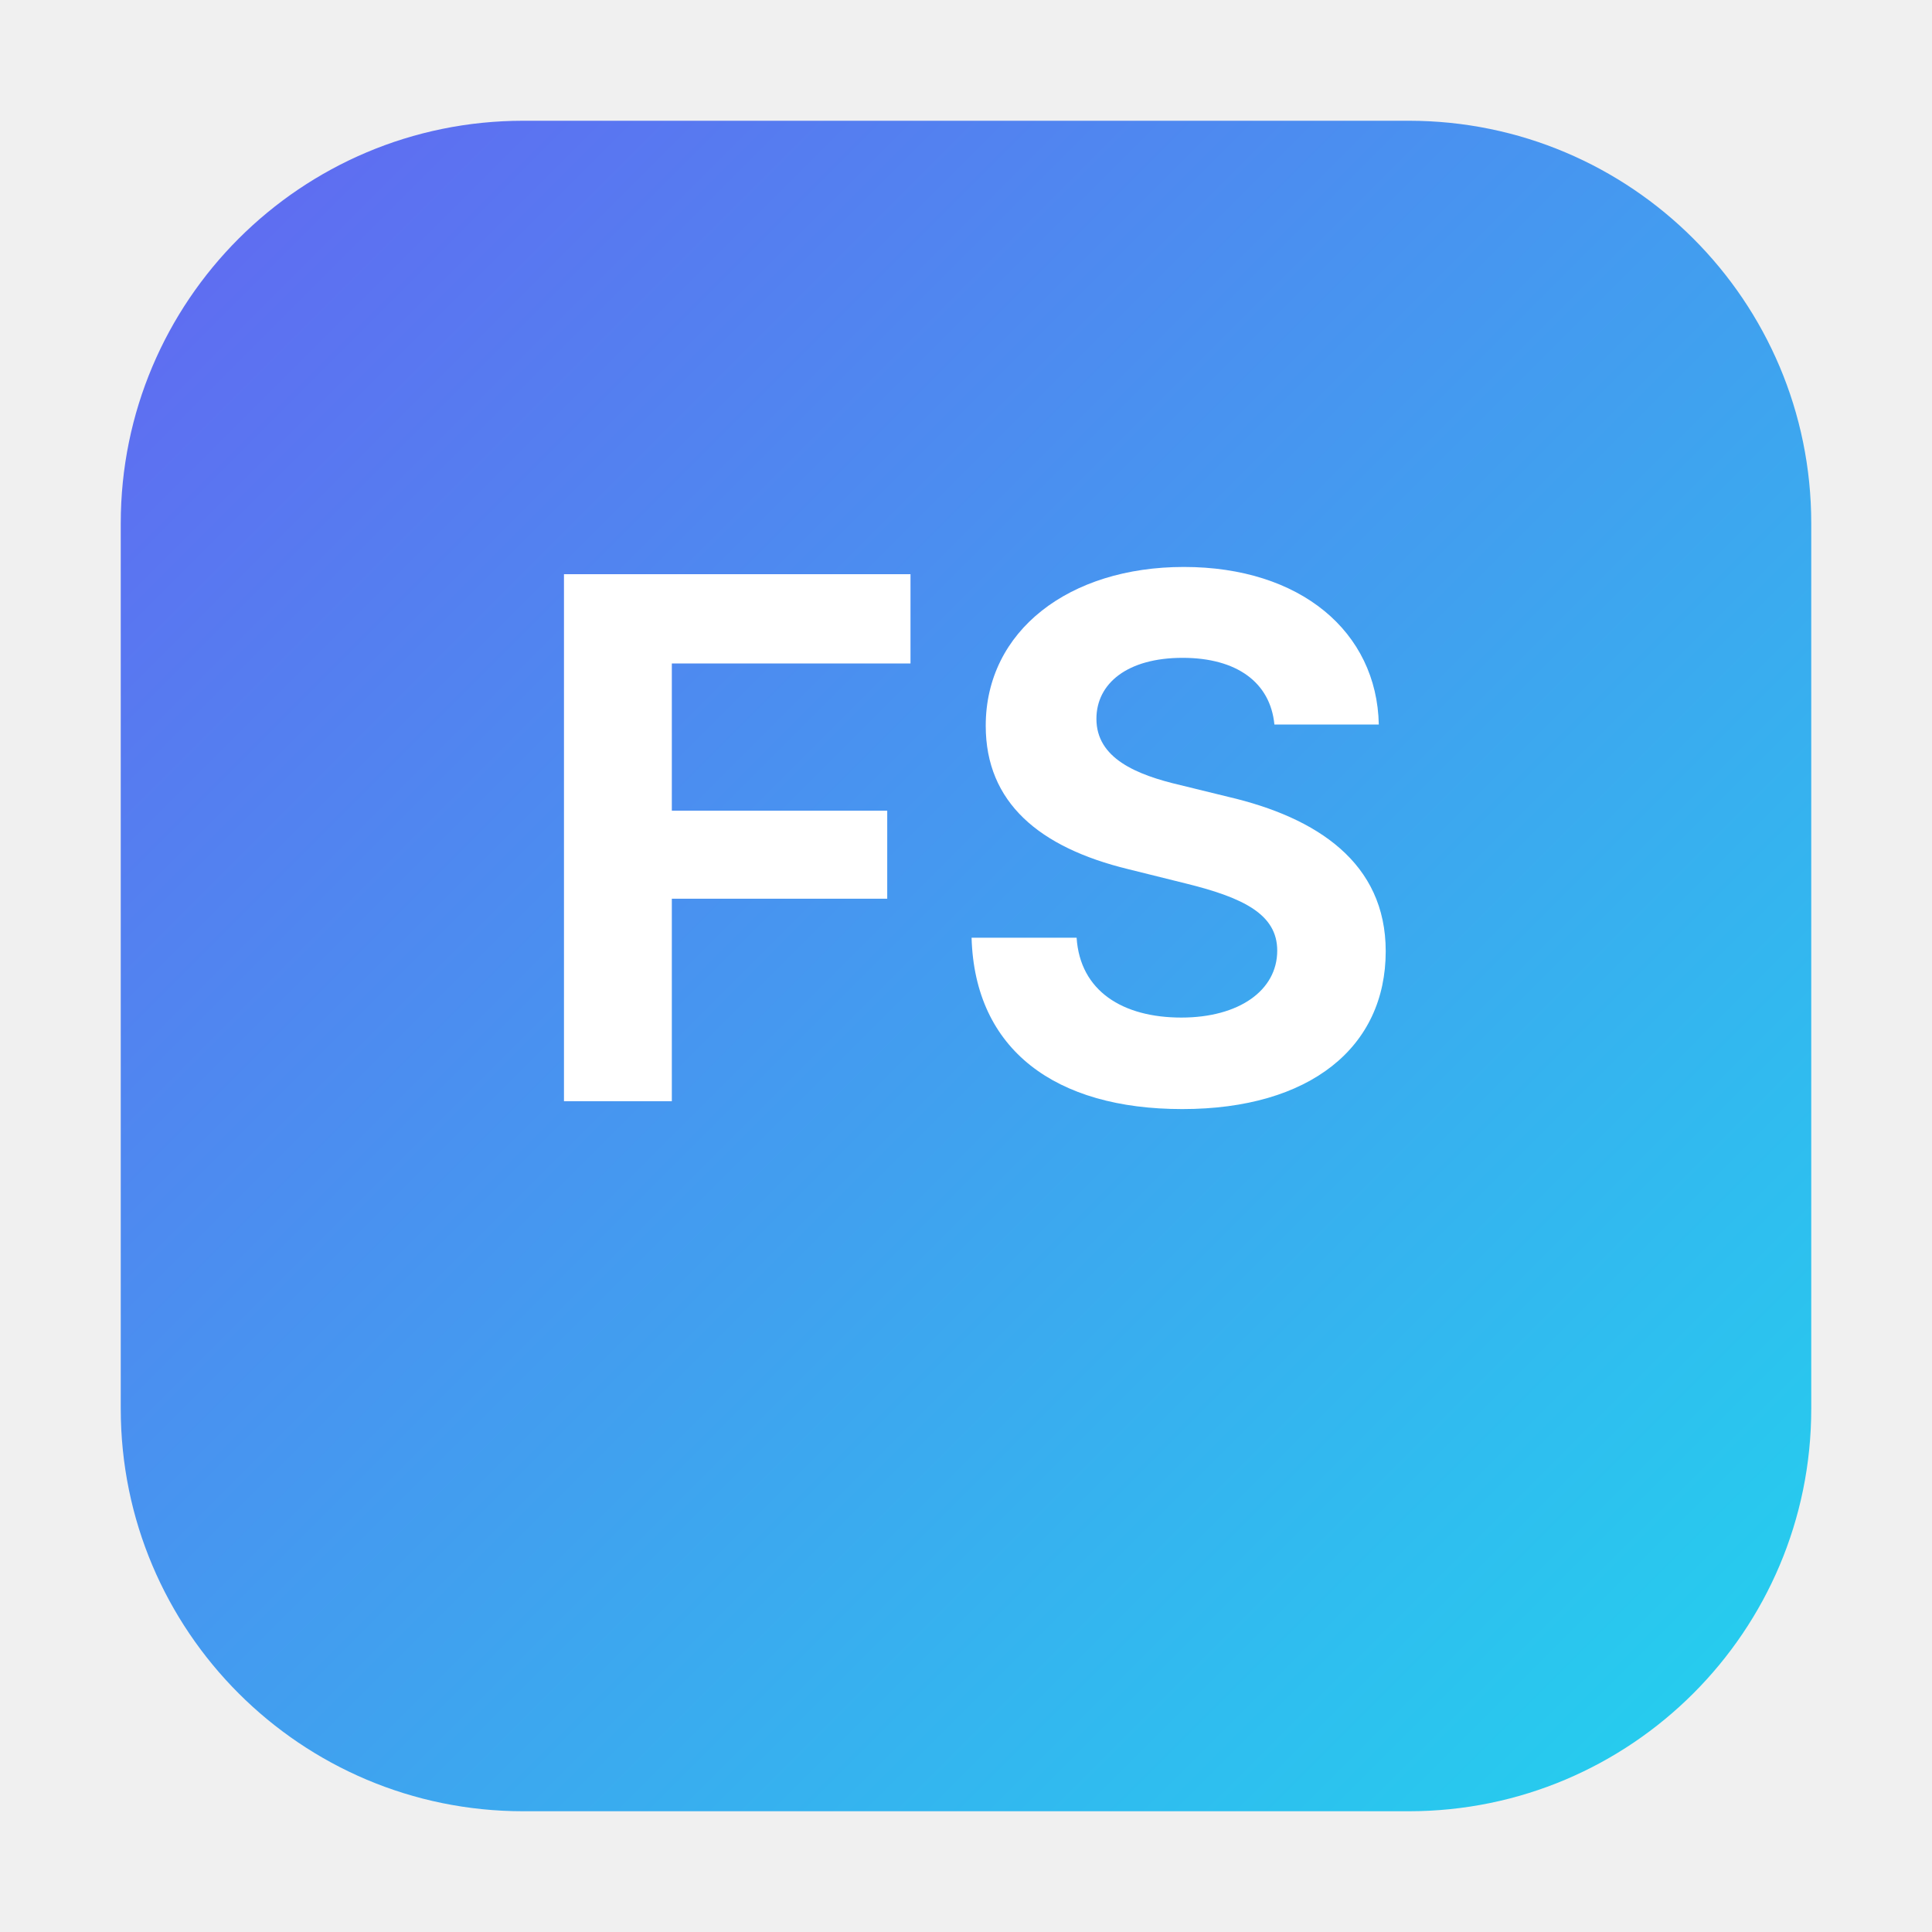
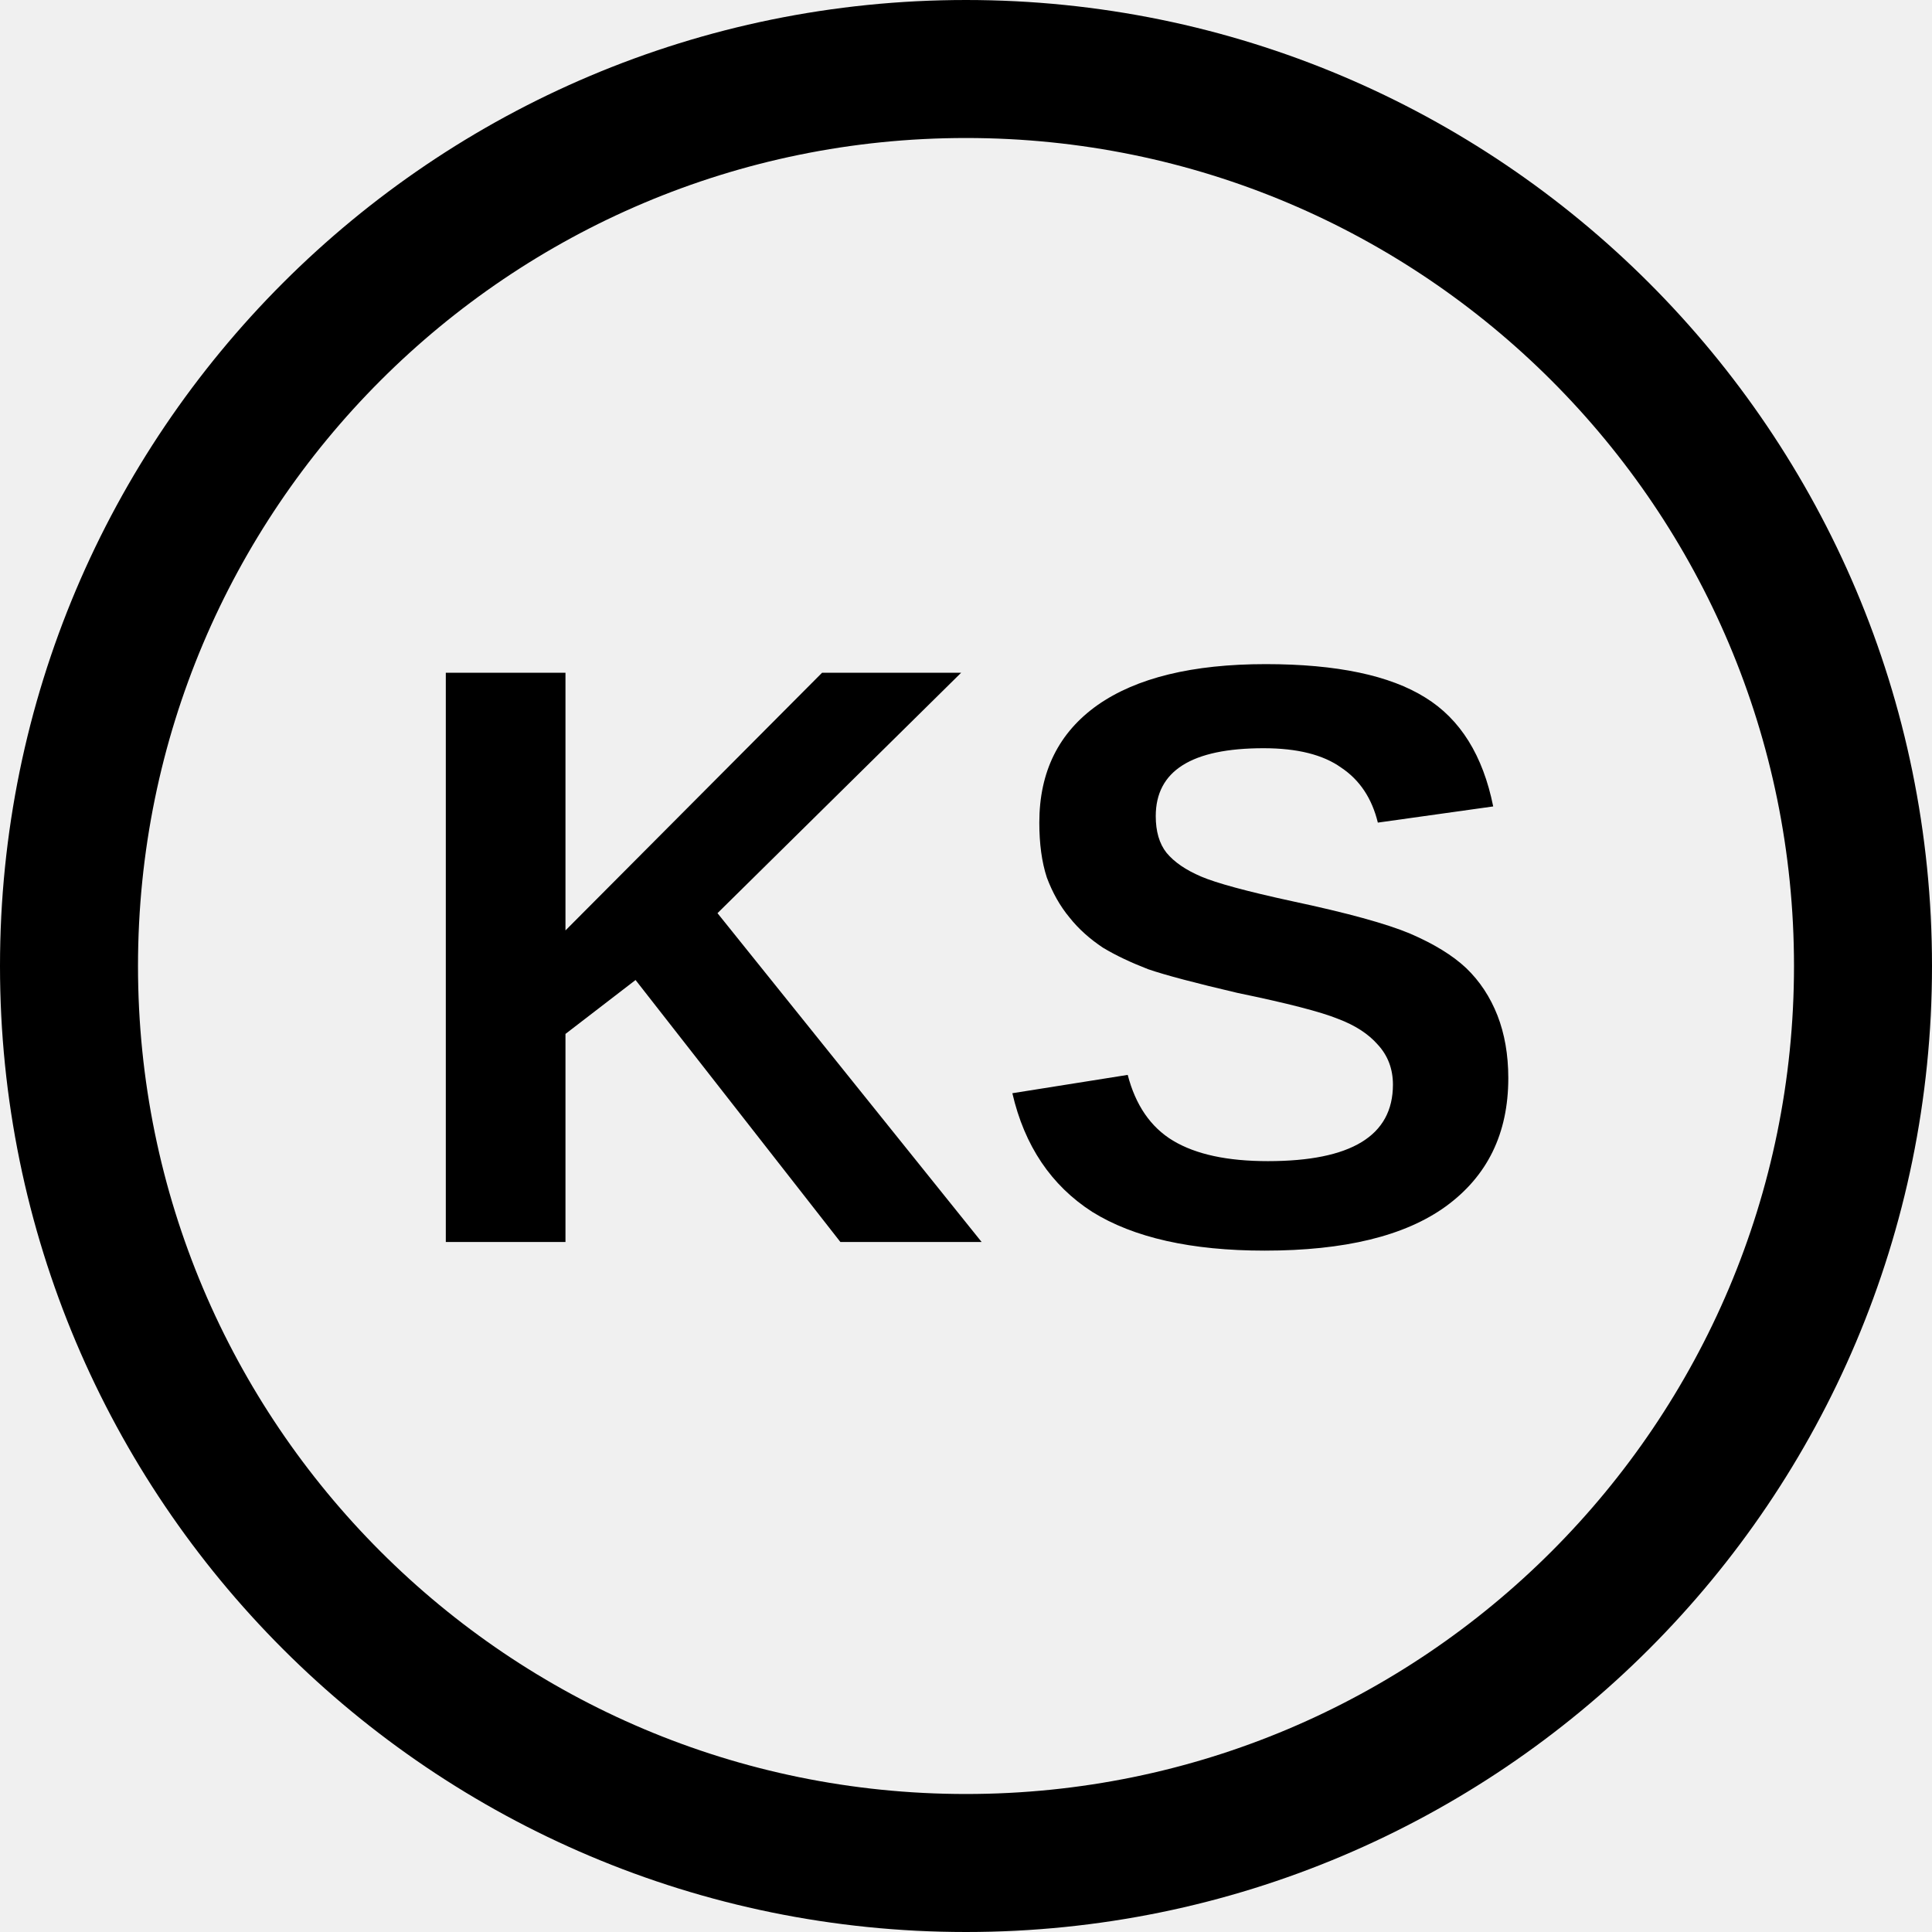
- <svg xmlns="http://www.w3.org/2000/svg" width="96" height="96" viewBox="0 0 96 96" aria-label="FairShare Apps">
-   <defs>
-     <linearGradient id="g" x1="0" y1="0" x2="1" y2="1">
-       <stop offset="0%" stop-color="#6366f1" />
-       <stop offset="100%" stop-color="#22d3ee" />
-     </linearGradient>
-   </defs>
-   <rect x="6" y="6" width="84" height="84" rx="20" fill="url(#g)" />
-   <g fill="#fff" font-family="Inter, system-ui, -apple-system, Segoe UI, Roboto" font-weight="700">
-     <text x="50%" y="57%" font-size="36" text-anchor="middle">FS</text>
-   </g>
+ <svg xmlns="http://www.w3.org/2000/svg" width="28" height="28" viewBox="0 0 28 28" fill="none">
+   <circle cx="14" cy="14" r="13" fill="none" stroke="currentColor" stroke-width="2" />
+   <text x="14" y="18" text-anchor="middle" font-family="Arial, sans-serif" font-size="12" font-weight="bold" fill="currentColor">KS</text>
</svg>
